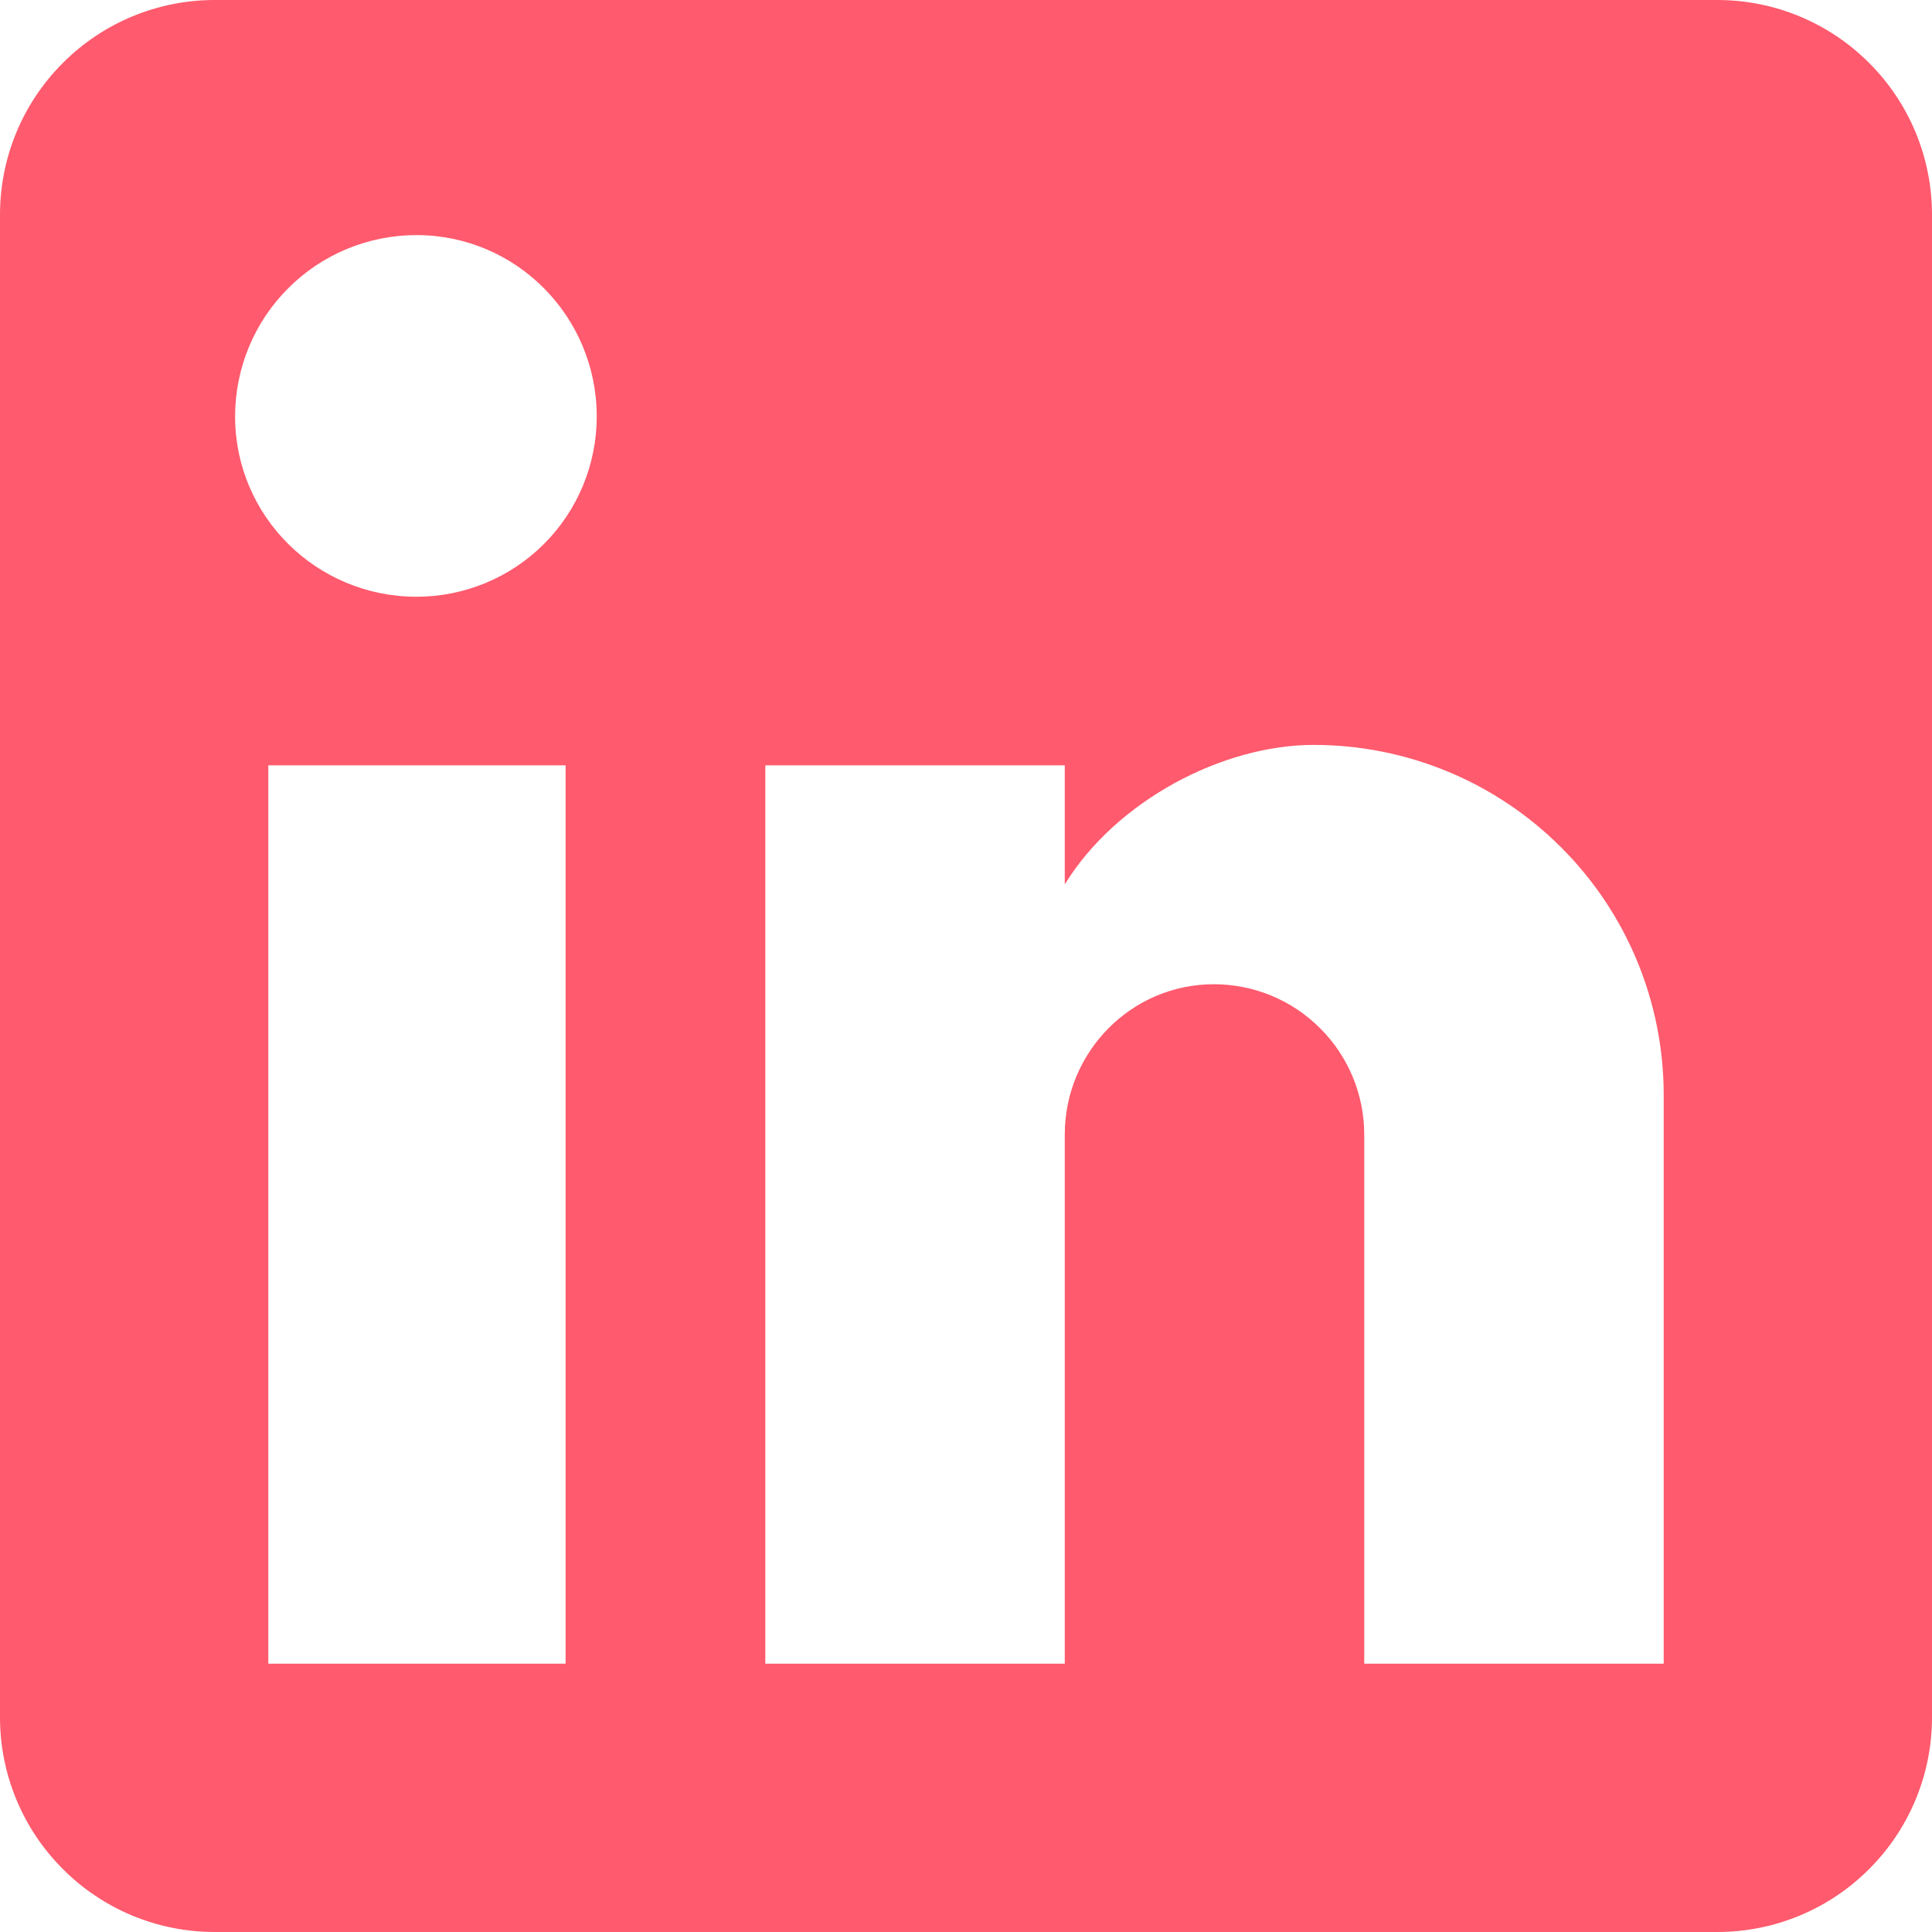
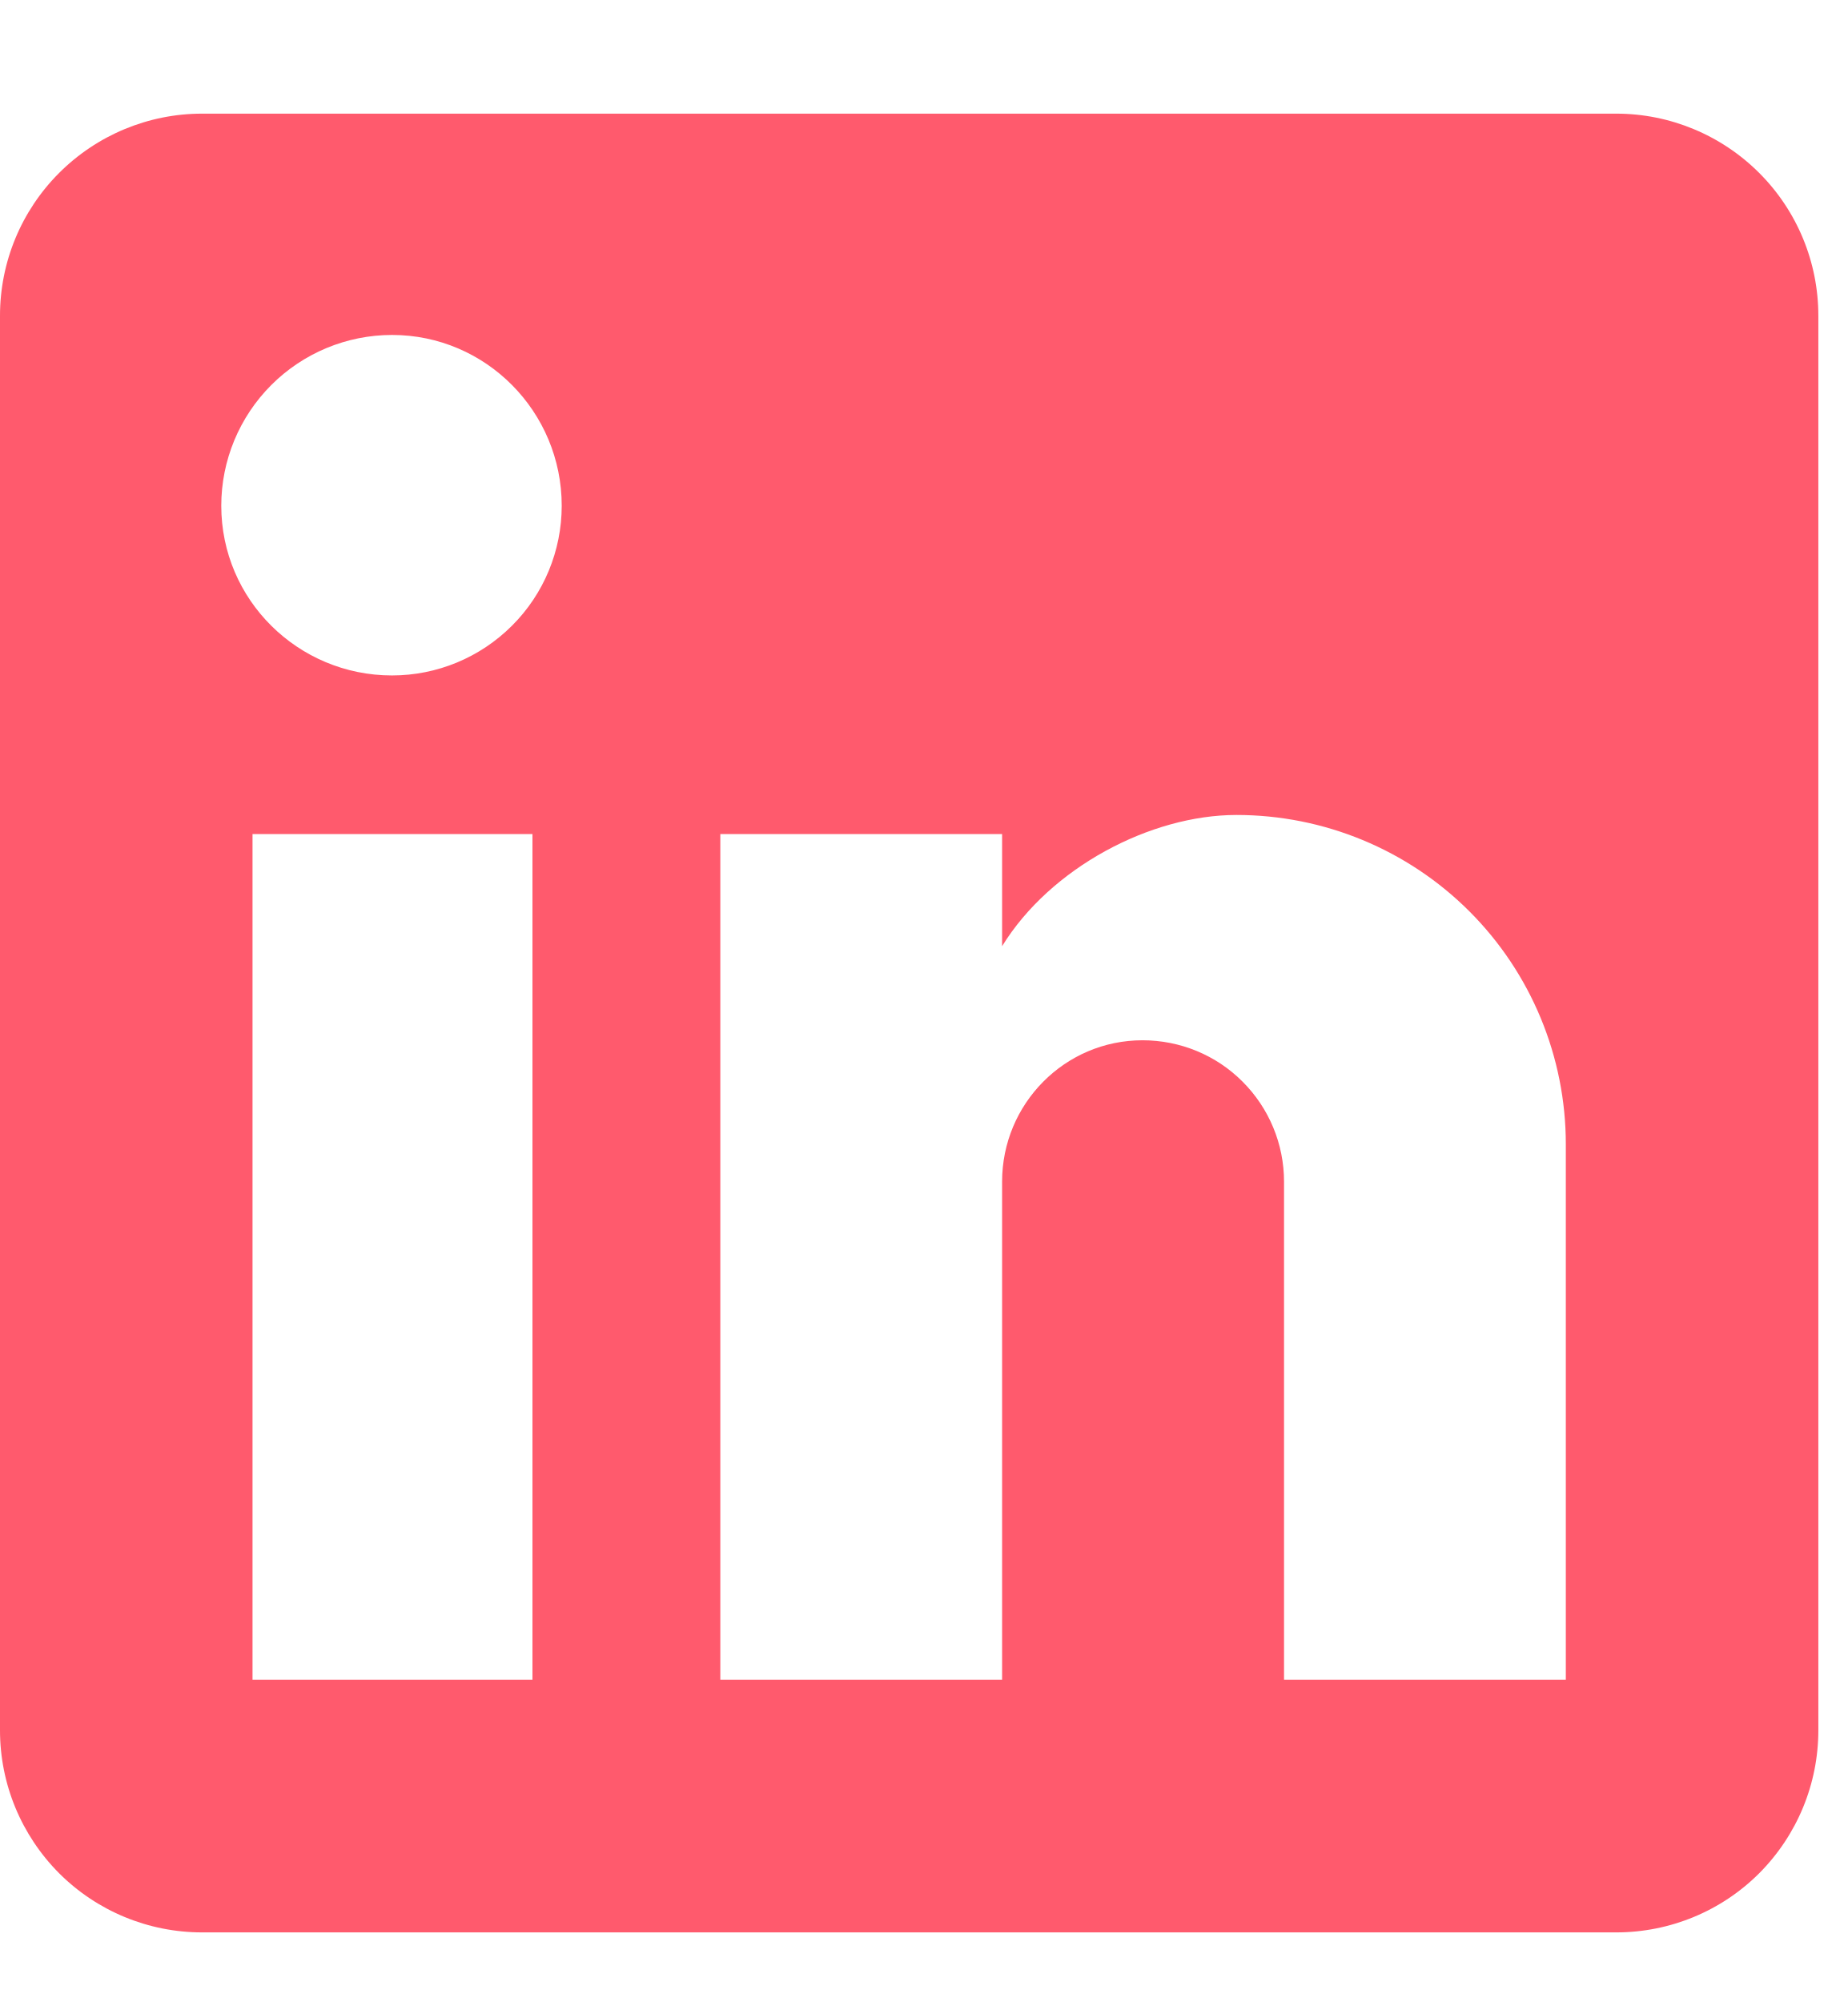
- <svg xmlns="http://www.w3.org/2000/svg" width="16" height="16" viewBox="0 0 16 16" fill="none">
-   <path d="M14.222 0C14.694 0 15.146 0.187 15.479 0.521C15.813 0.854 16 1.306 16 1.778V14.222C16 14.694 15.813 15.146 15.479 15.479C15.146 15.813 14.694 16 14.222 16H1.778C1.306 16 0.854 15.813 0.521 15.479C0.187 15.146 0 14.694 0 14.222V1.778C0 1.306 0.187 0.854 0.521 0.521C0.854 0.187 1.306 0 1.778 0H14.222ZM13.778 13.778V9.067C13.778 8.298 13.473 7.561 12.929 7.018C12.386 6.474 11.649 6.169 10.88 6.169C10.124 6.169 9.244 6.631 8.818 7.324V6.338H6.338V13.778H8.818V9.396C8.818 8.711 9.369 8.151 10.053 8.151C10.383 8.151 10.7 8.282 10.933 8.516C11.167 8.749 11.298 9.066 11.298 9.396V13.778H13.778ZM3.449 4.942C3.845 4.942 4.225 4.785 4.505 4.505C4.785 4.225 4.942 3.845 4.942 3.449C4.942 2.622 4.276 1.947 3.449 1.947C3.05 1.947 2.668 2.105 2.387 2.387C2.105 2.668 1.947 3.05 1.947 3.449C1.947 4.276 2.622 4.942 3.449 4.942ZM4.684 13.778V6.338H2.222V13.778H4.684Z" fill="#FF5A6D" />
+ <svg xmlns="http://www.w3.org/2000/svg" width="12" height="13" viewBox="0 0 12 13" fill="none">
+   <path d="M10.497 0.738C10.845 0.738 11.179 0.877 11.425 1.123C11.671 1.369 11.809 1.702 11.809 2.05V11.236C11.809 11.584 11.671 11.917 11.425 12.164C11.179 12.41 10.845 12.548 10.497 12.548H1.312C0.964 12.548 0.63 12.41 0.384 12.164C0.138 11.917 0 11.584 0 11.236V2.05C0 1.702 0.138 1.369 0.384 1.123C0.63 0.877 0.964 0.738 1.312 0.738H10.497ZM10.169 10.908V7.43C10.169 6.863 9.944 6.319 9.543 5.918C9.142 5.517 8.598 5.292 8.03 5.292C7.473 5.292 6.823 5.633 6.508 6.144V5.416H4.678V10.908H6.508V7.673C6.508 7.168 6.915 6.755 7.42 6.755C7.664 6.755 7.898 6.851 8.07 7.024C8.242 7.196 8.339 7.429 8.339 7.673V10.908H10.169ZM2.546 4.386C2.838 4.386 3.118 4.27 3.325 4.063C3.532 3.857 3.648 3.576 3.648 3.284C3.648 2.674 3.156 2.175 2.546 2.175C2.252 2.175 1.97 2.292 1.762 2.5C1.554 2.708 1.437 2.99 1.437 3.284C1.437 3.894 1.935 4.386 2.546 4.386ZM3.458 10.908V5.416H1.64V10.908H3.458Z" fill="#FF5A6D" />
</svg>
